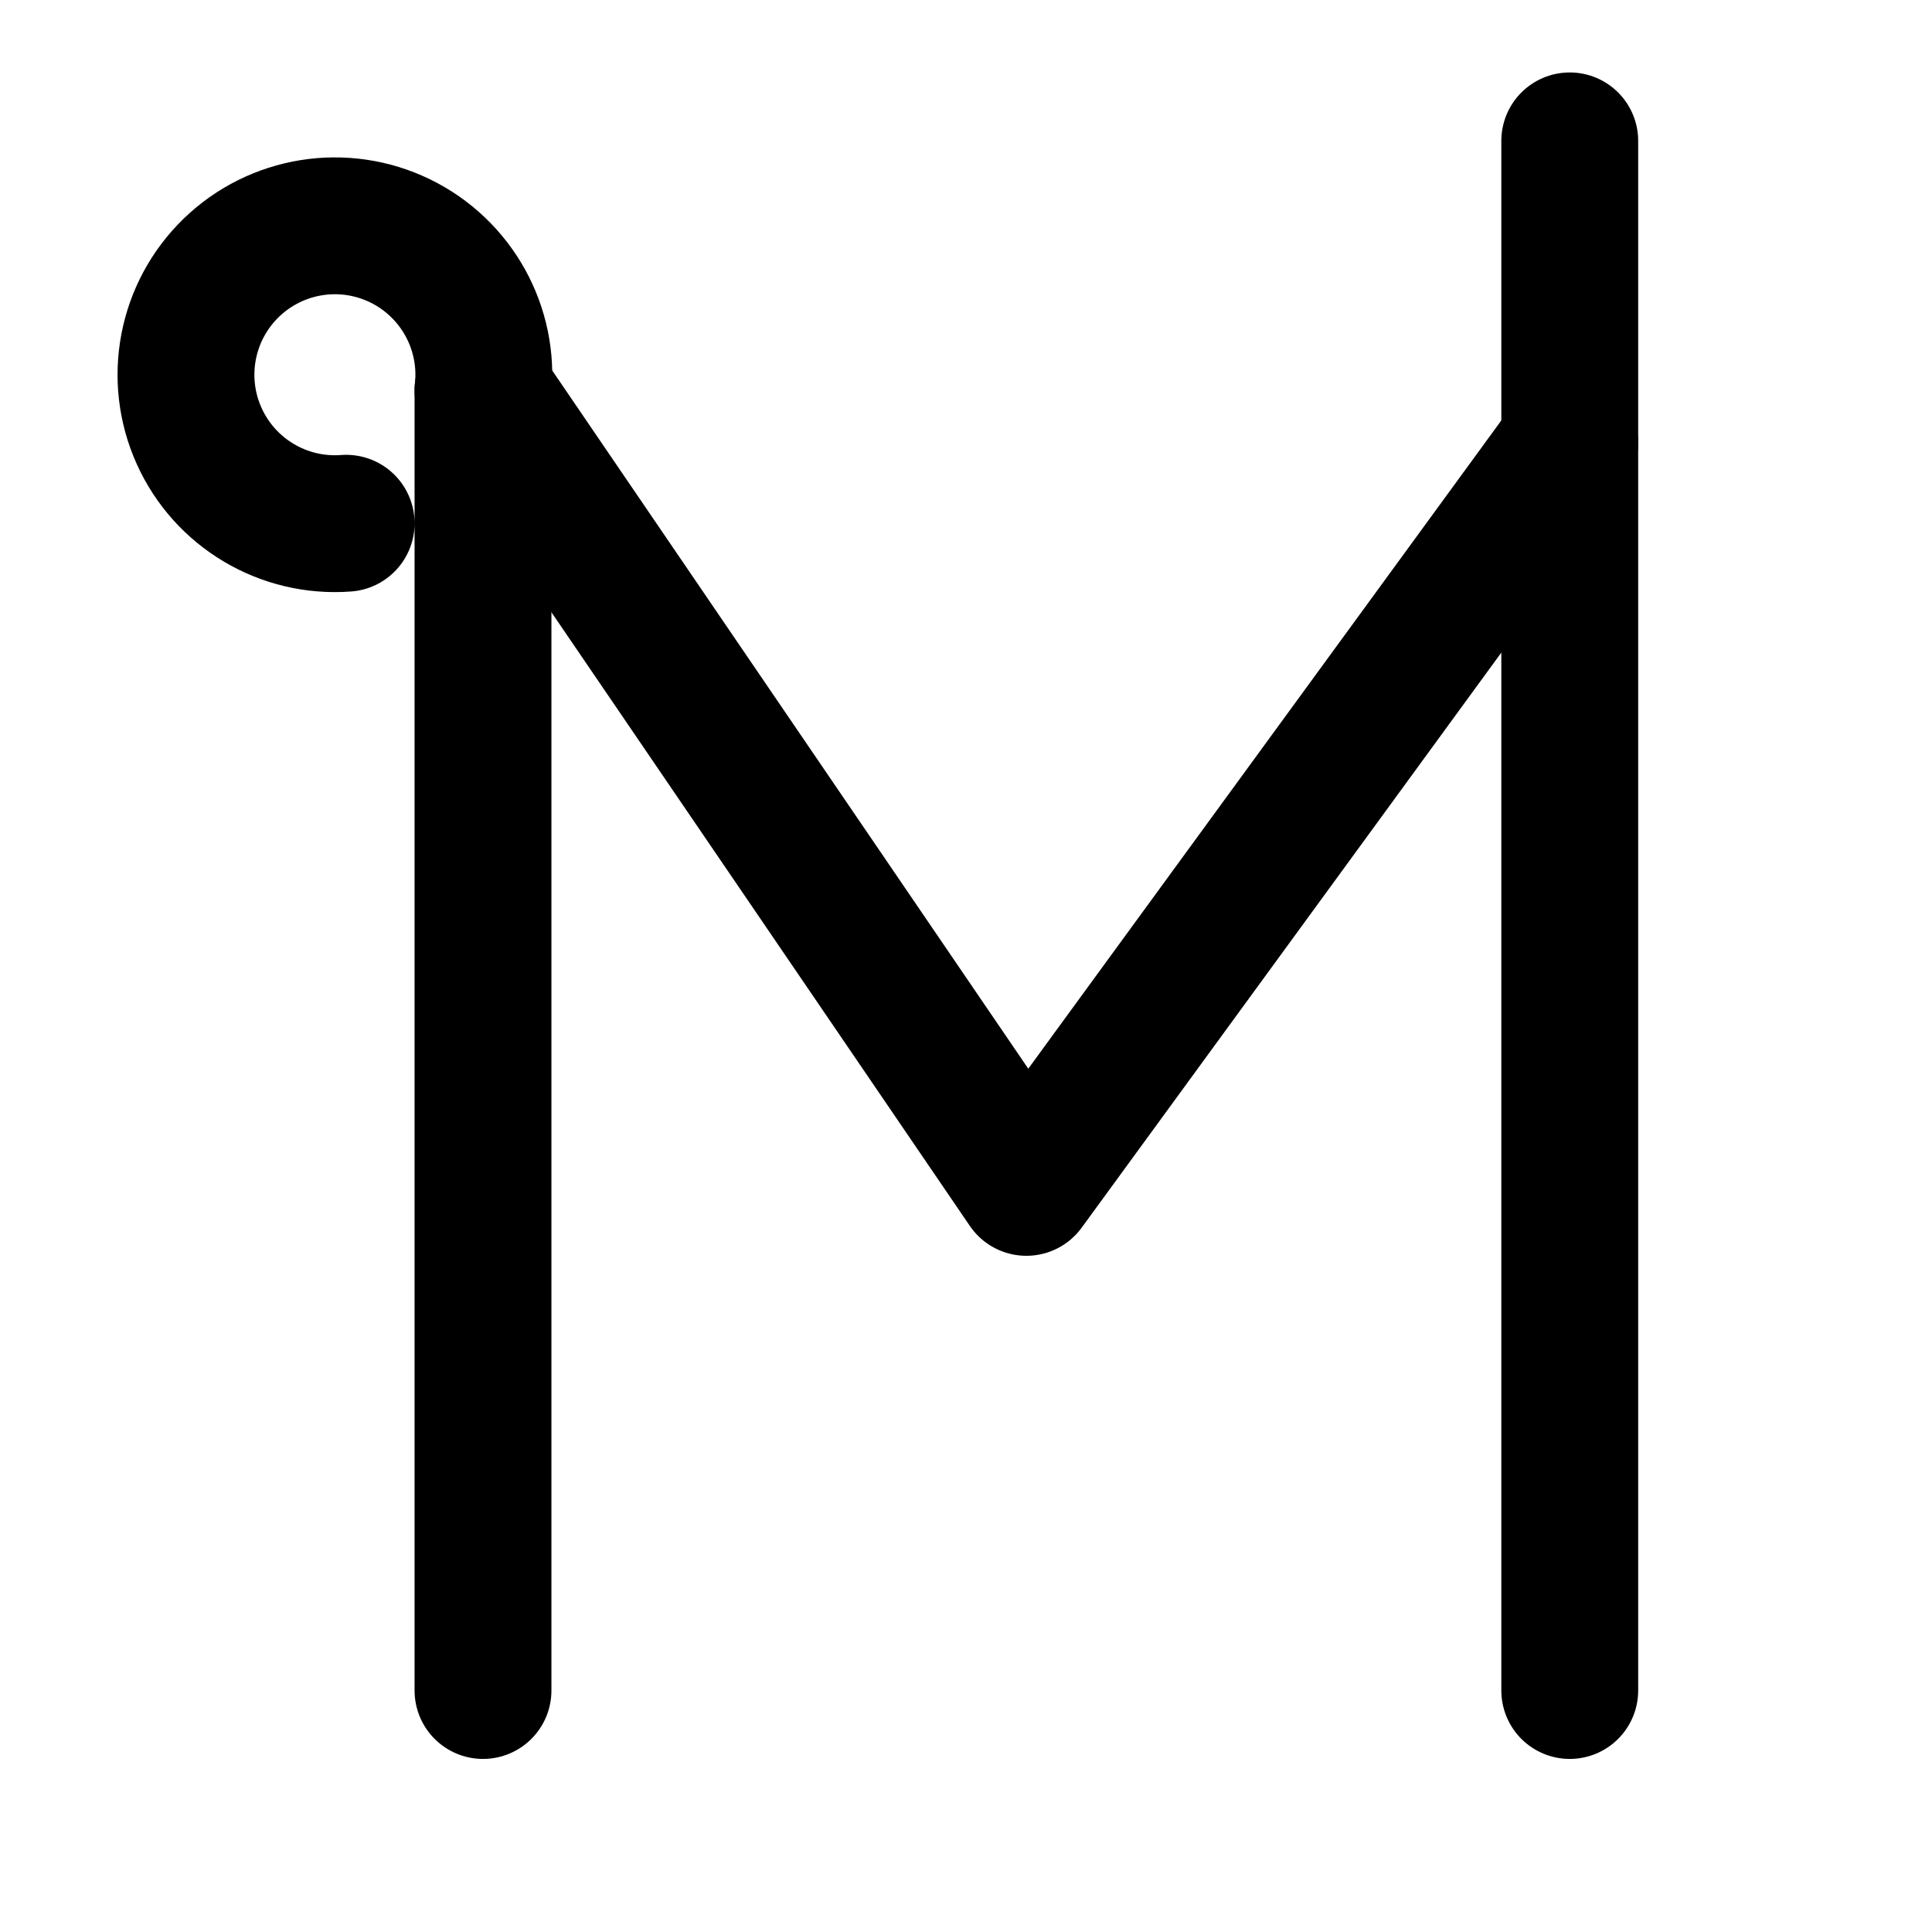
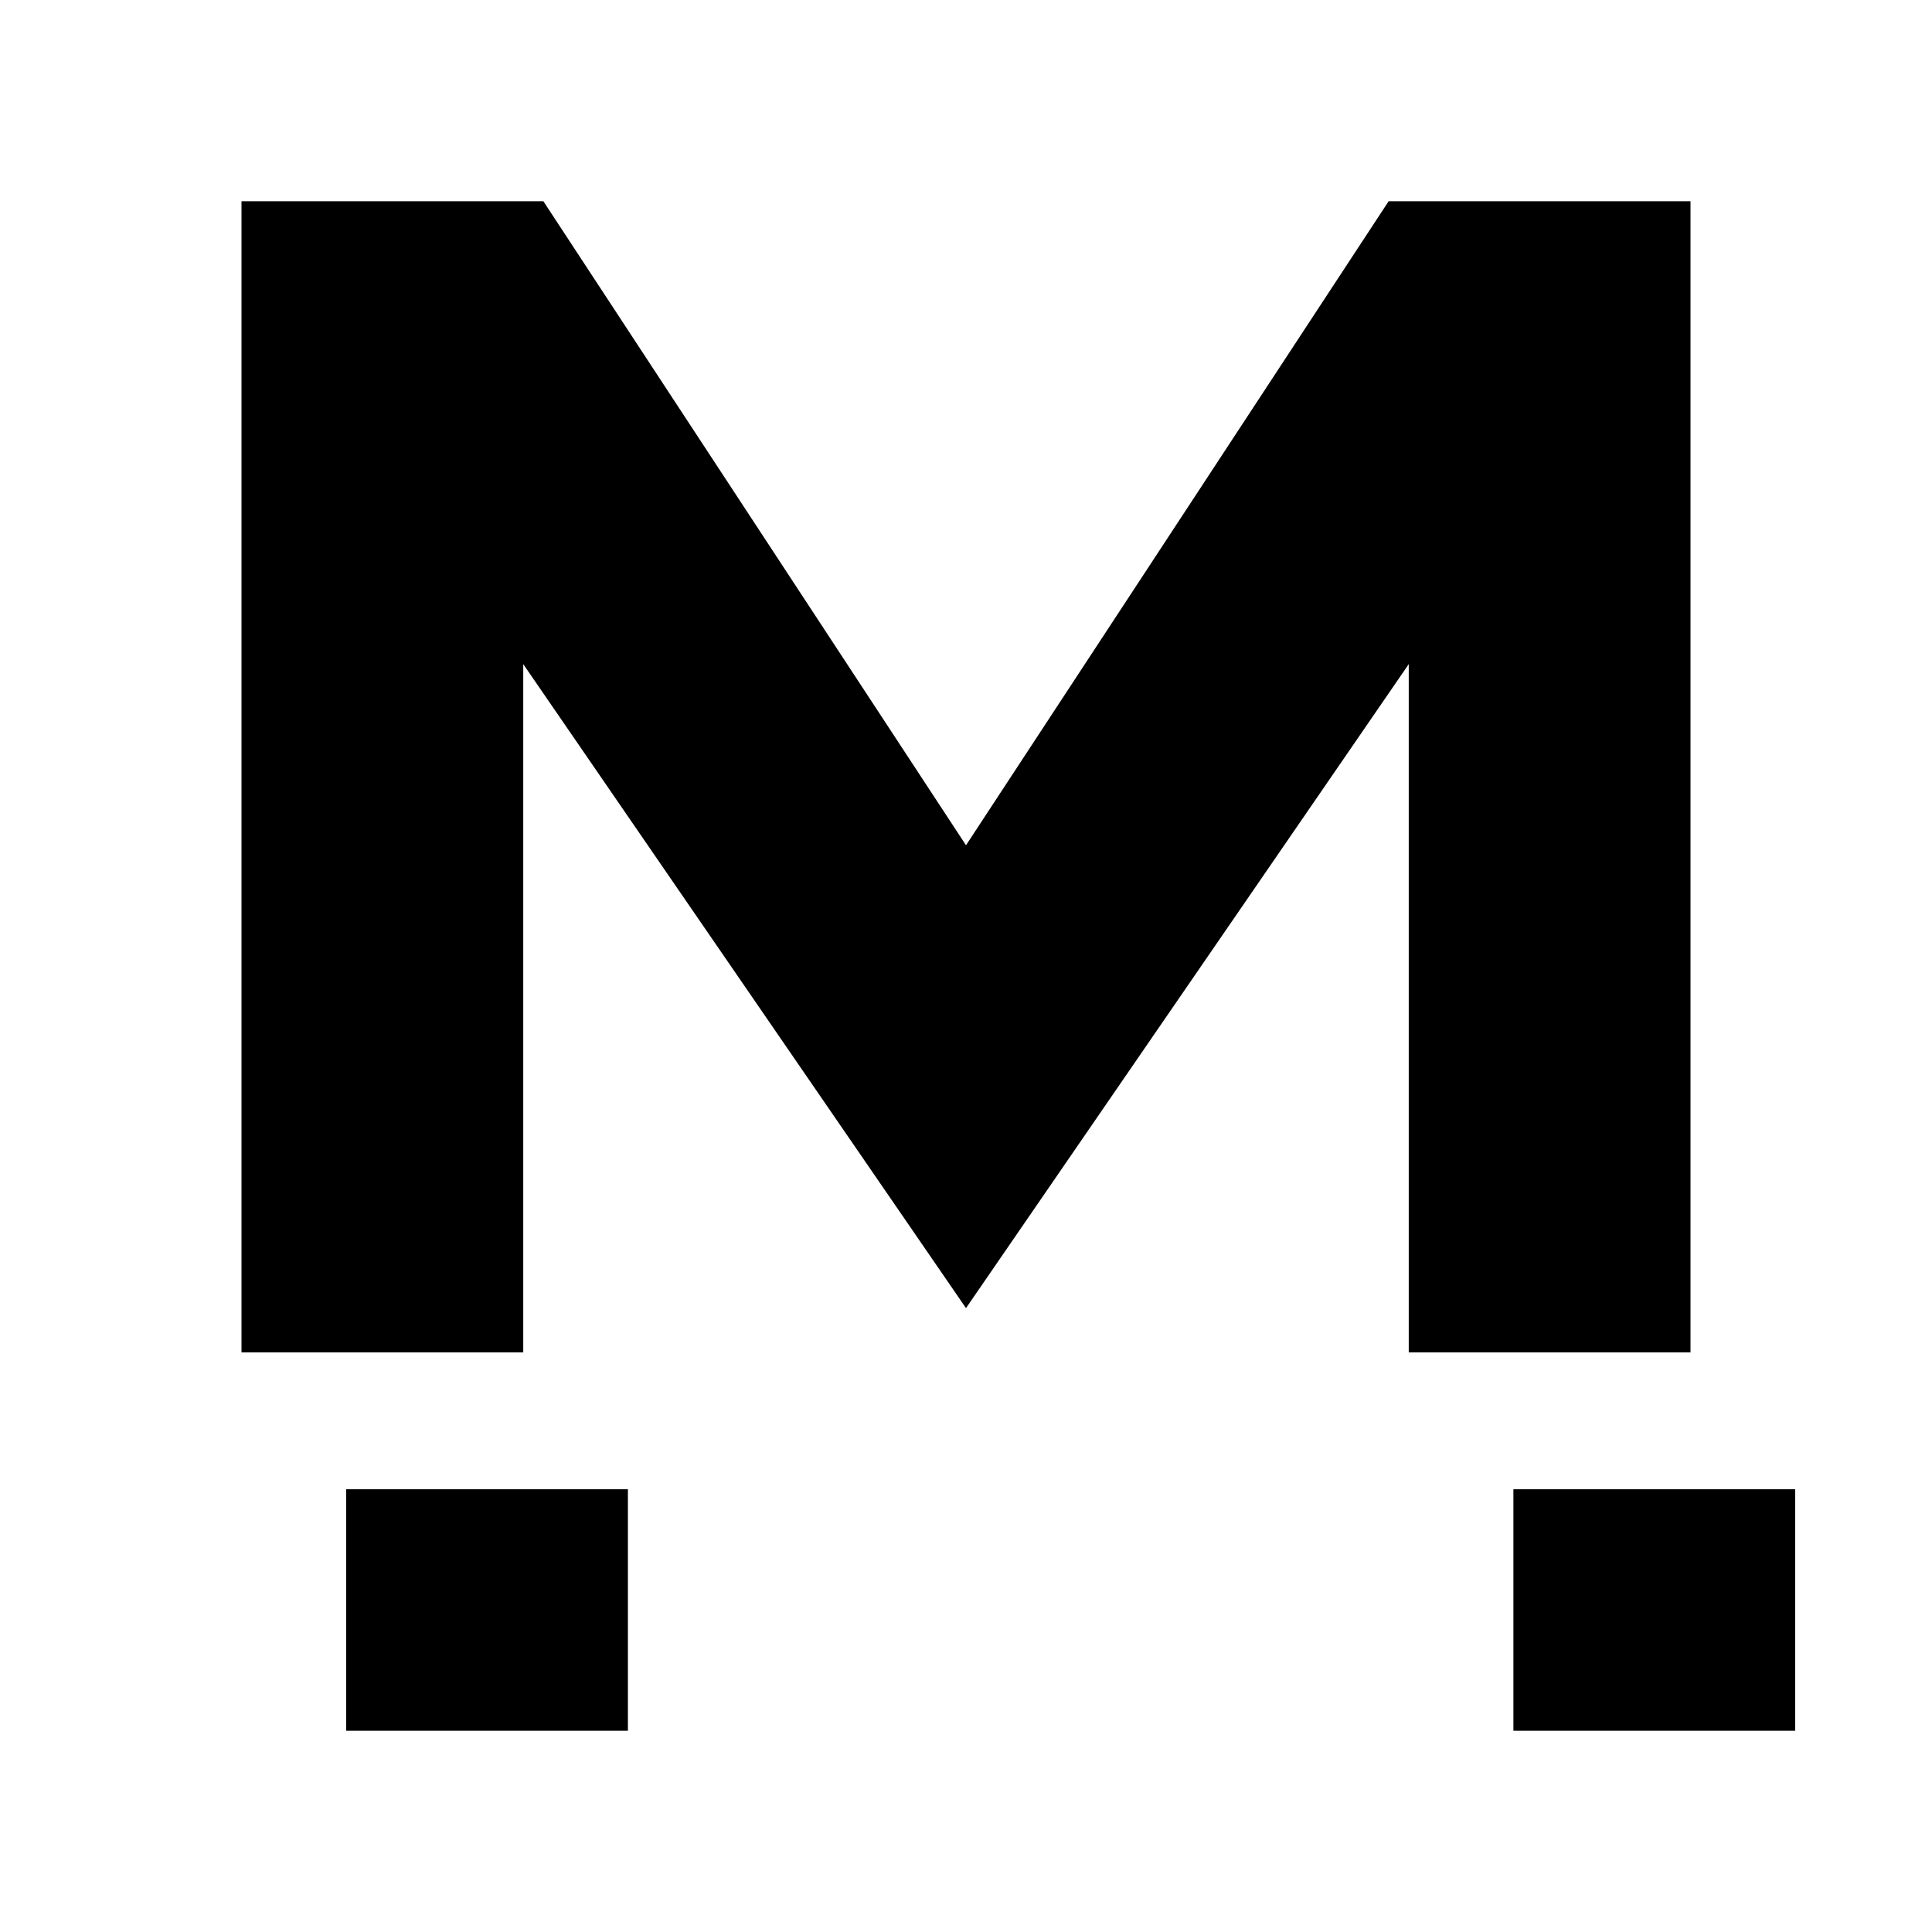
<svg xmlns="http://www.w3.org/2000/svg" width="48" height="48" viewBox="0 0 48 48">
-   <path d="M 8.6 13 A 3.7 3.7 0 1 1 12 9.7 V 42" fill="none" stroke="#000000" stroke-width="3.4" stroke-linecap="round" stroke-linejoin="round" />
-   <path d="M 12 9.7 L 25.5 29.5 L 39 11" fill="none" stroke="#000000" stroke-width="3.4" stroke-linecap="round" stroke-linejoin="round" />
-   <path d="M 39 3.5 V 42" fill="none" stroke="#000000" stroke-width="3.4" stroke-linecap="round" stroke-linejoin="round" />
+   <path d="M6 5 H13.5 L24 21 L34.5 5 H42 V33.60 H35 V16.5 L24 32.5 L13 16.5 V33.60 H6 Z" fill="#000000" />
+   <rect x="8.6" y="37.00" width="7" height="6.00" fill="#000000" />
+   <rect x="37.6" y="37.00" width="7" height="6.00" fill="#000000" />
</svg>
